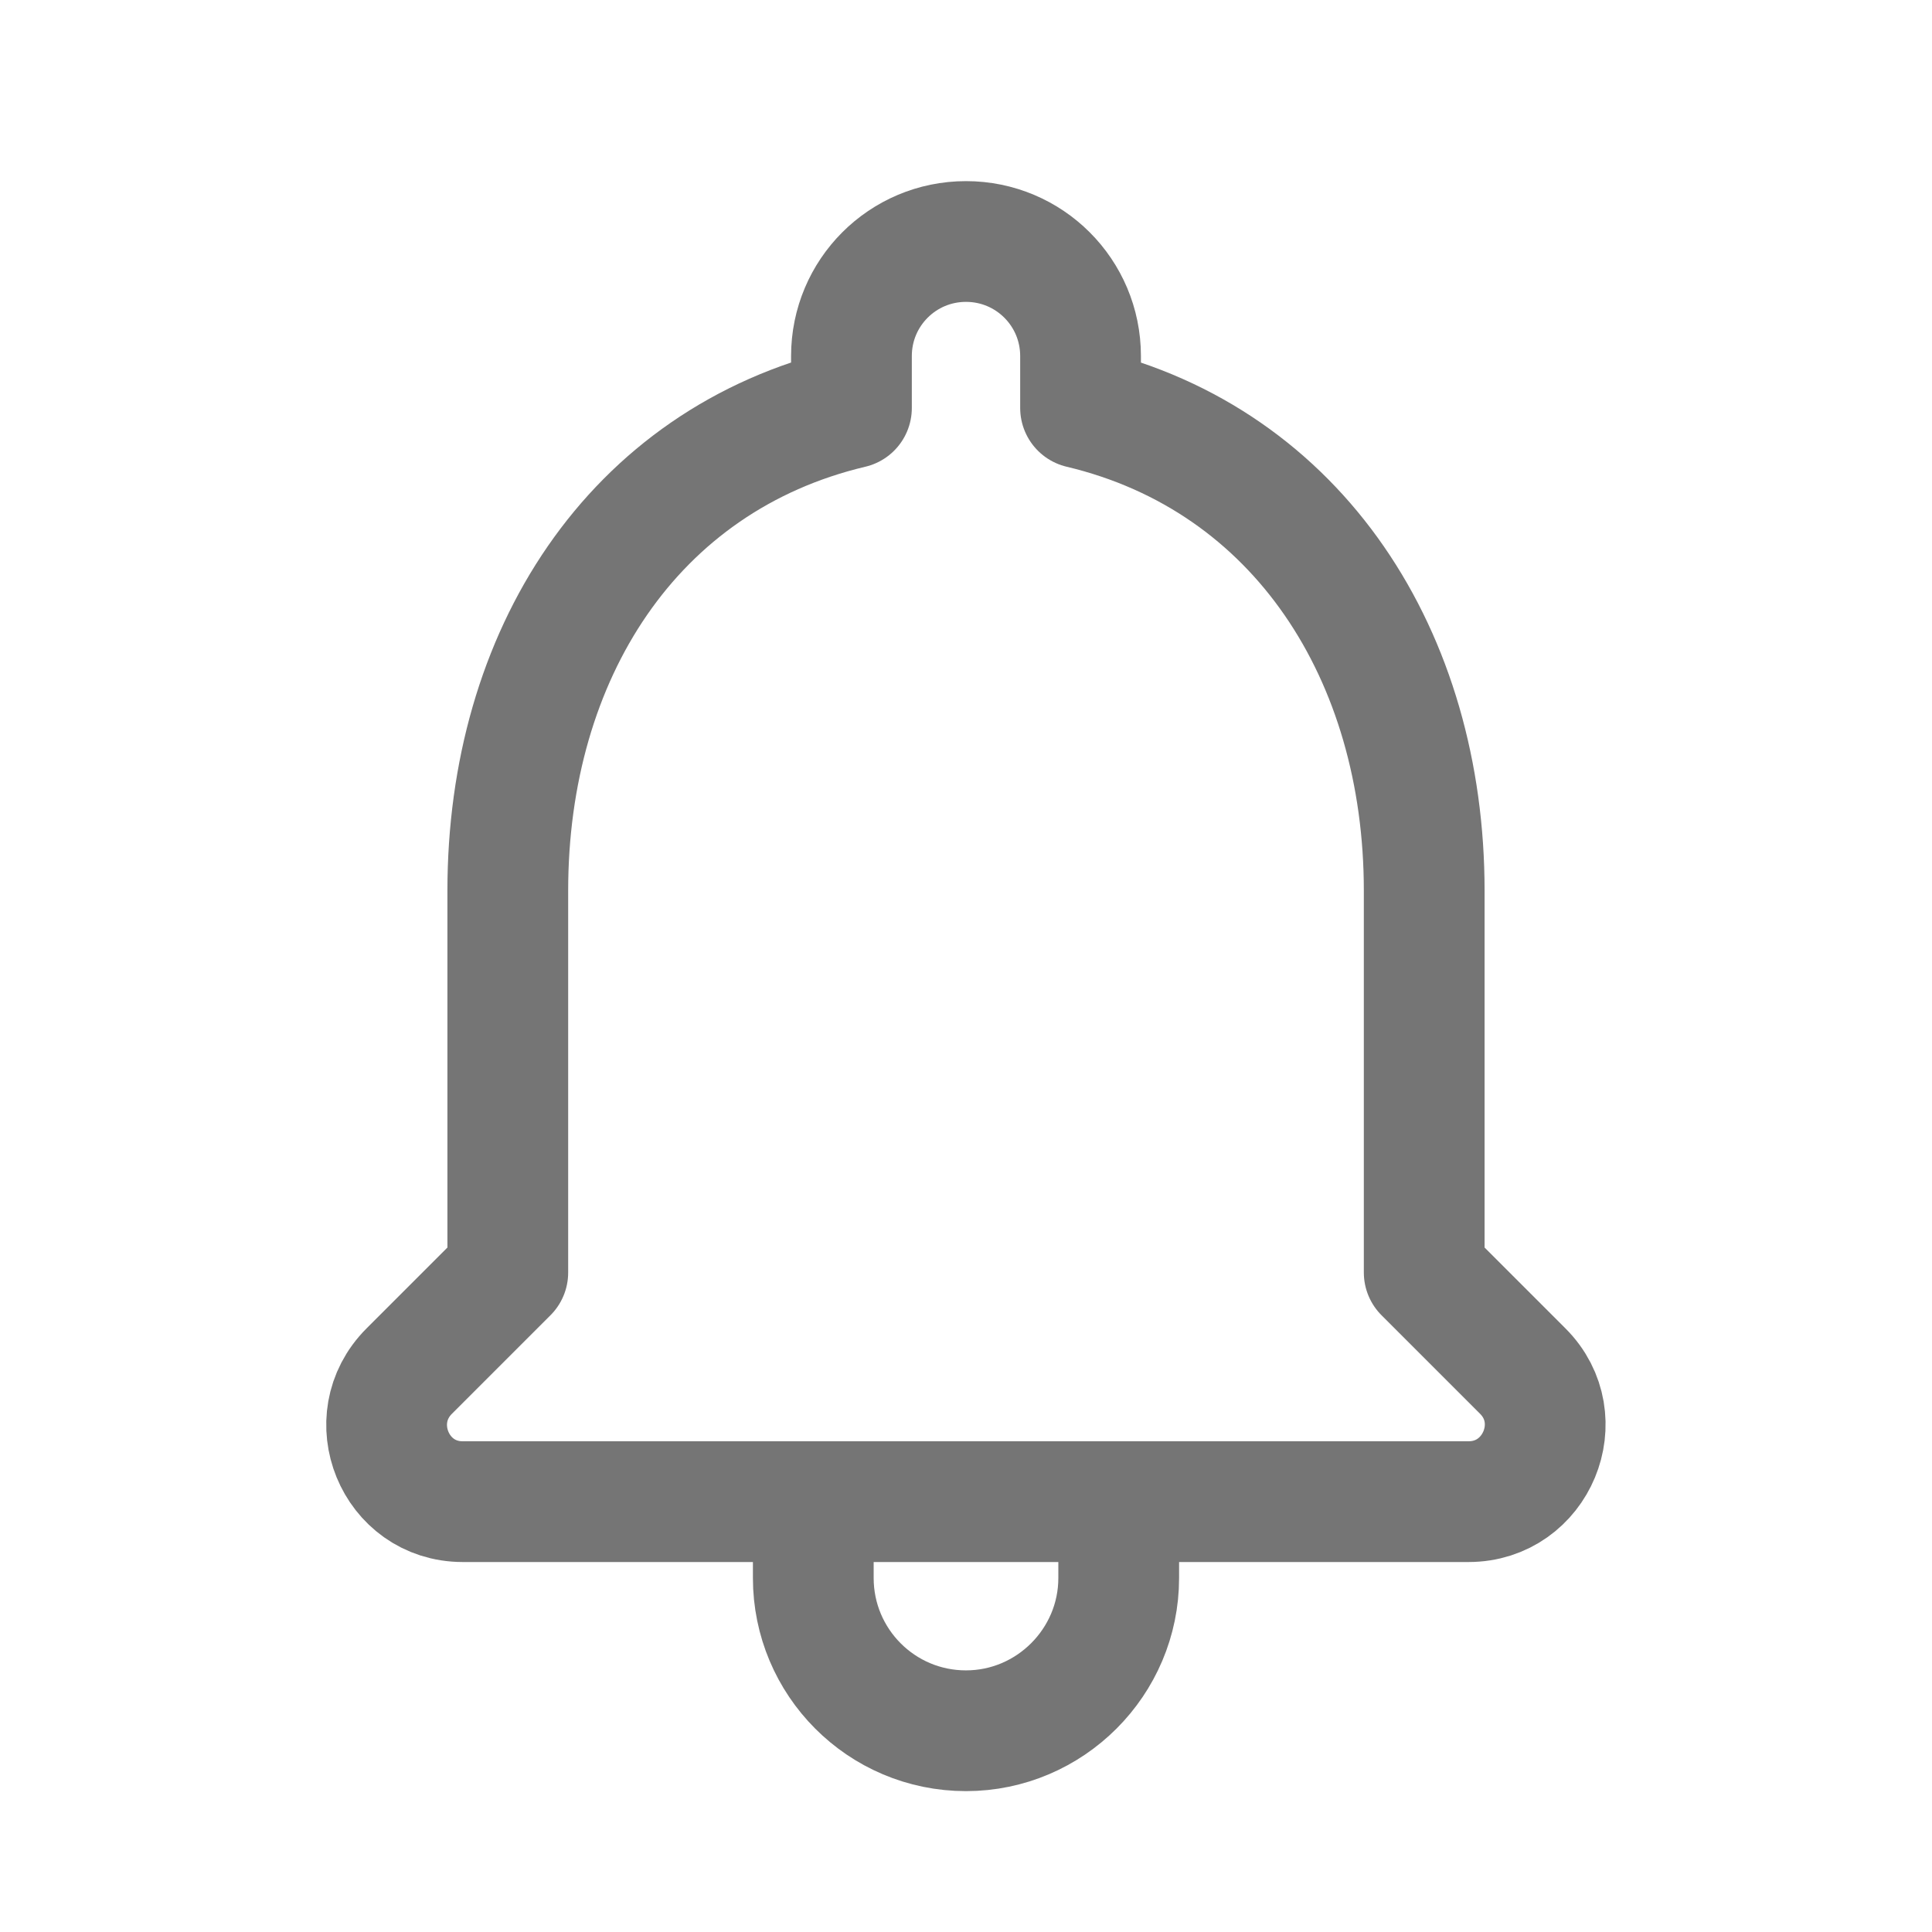
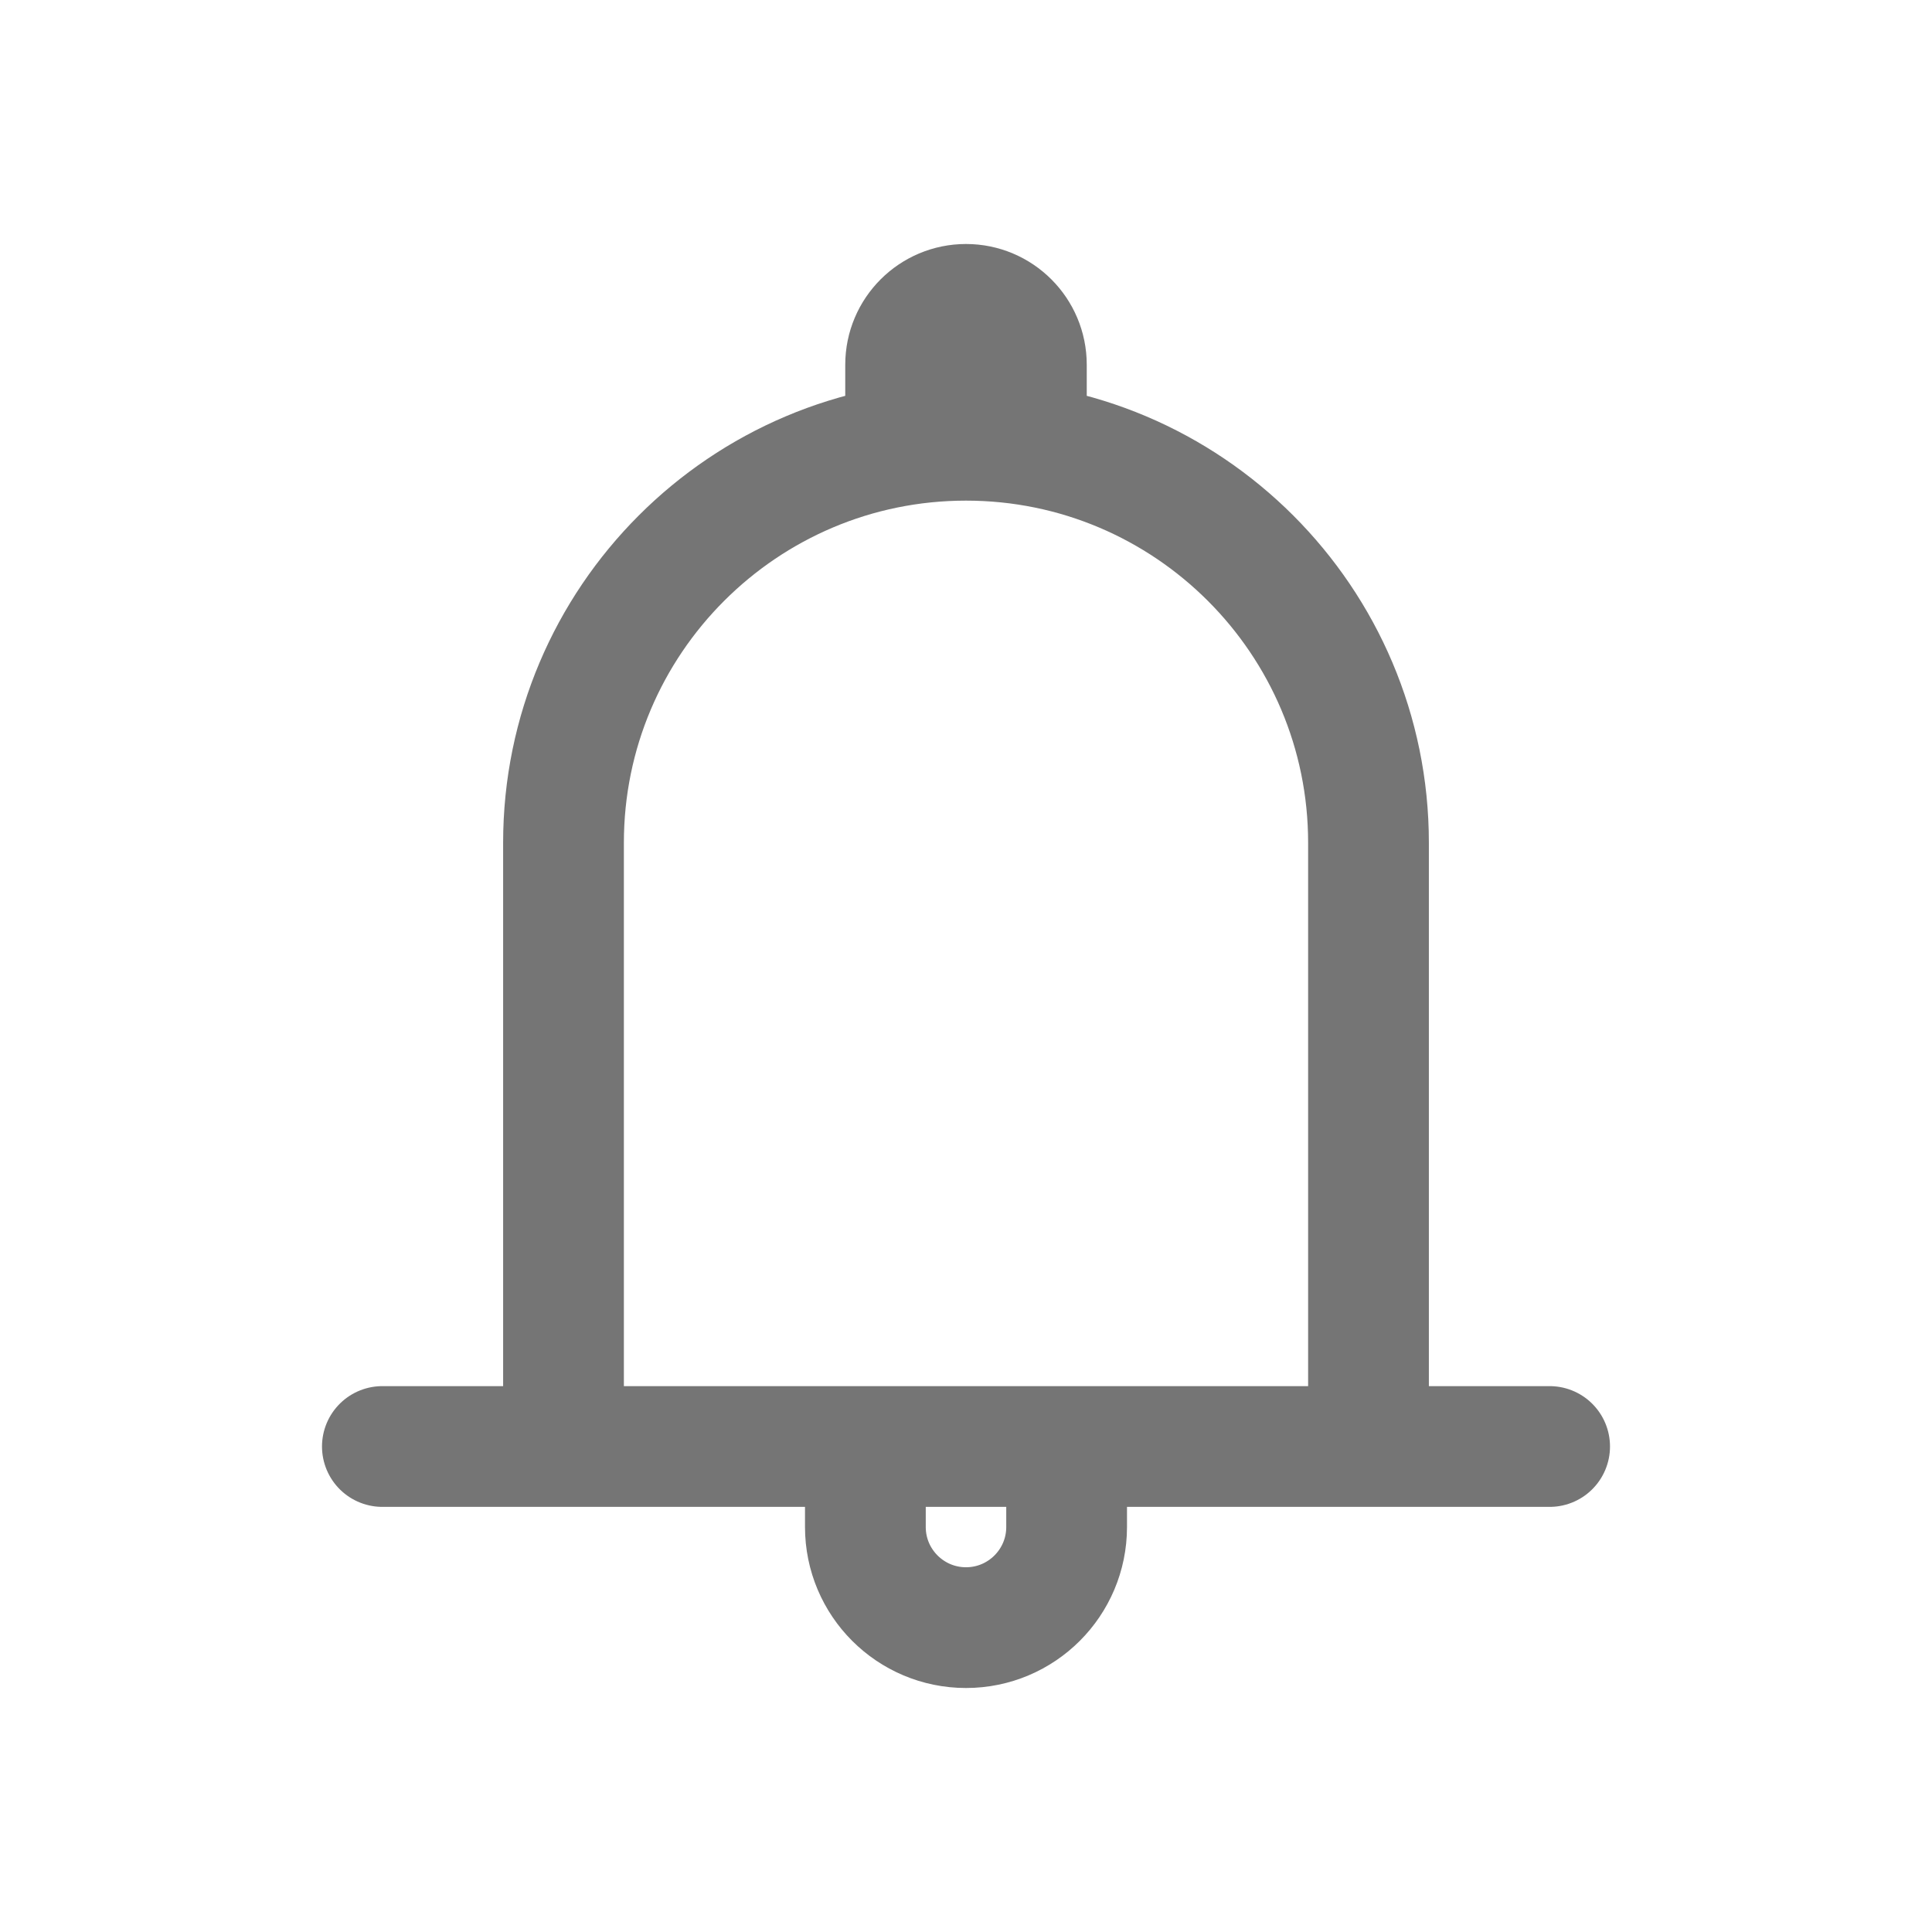
- <svg xmlns="http://www.w3.org/2000/svg" fill-rule="evenodd" stroke-linejoin="round" stroke-linecap="round" stroke-miterlimit="1.414" clip-rule="evenodd" viewBox="0 0 24 24">
-   <path id="Notification" fill="none" stroke="#757575" stroke-width="1.5" d="M10.103 18.654v.949c0 1.043.844 1.897 1.897 1.897 1.044 0 1.897-.854   1.897-1.897v-.949m3.795-2.846v-4.744c0-2.912-1.556-5.351-4.269-5.996v-.645C13.423   3.636 12.787 3 12 3s-1.423.636-1.423 1.423v.645c-2.723.645-4.269 3.074-4.269 5.996v4.744l-1.224   1.224c-.598.597-.18 1.622.664 1.622h12.495c.844 0   1.271-1.025.673-1.622l-1.224-1.224z" />
-   <path id="Off" visibility="hidden" fill="none" stroke="#757575" stroke-width="1.5" d="M5.318 3.442l15.98 15.98" />
-   <path id="Active" visibility="hidden" fill="none" stroke="#757575" stroke-width="1.5" d="M17.427 3.11c2.258 1.64 3.747 4.275 3.82 7.259   M2.752 10.386c.068-2.982 1.55-5.618 3.802-7.261" />
+ <svg xmlns="http://www.w3.org/2000/svg" fill-rule="evenodd" stroke-linecap="round" stroke-linejoin="round" stroke-miterlimit="1.5" clip-rule="evenodd" viewBox="0 0 24 24">
+   <path fill="none" stroke="#757575" stroke-width="1.5" d="M4.75 17.969h14.5 M7 17.969v-7.5c0-2.76 2.24-5 5-5s5    2.24 5 5v7.5 M11.25 5.525v-.994c0-.414.336-.75.75-.75s.75.336.75.75v.994   M13.25 18.969c0 .69-.56 1.25-1.25 1.25s-1.25-.56-1.25-1.25v-1   M13.25 18.969v-1" />
</svg>
